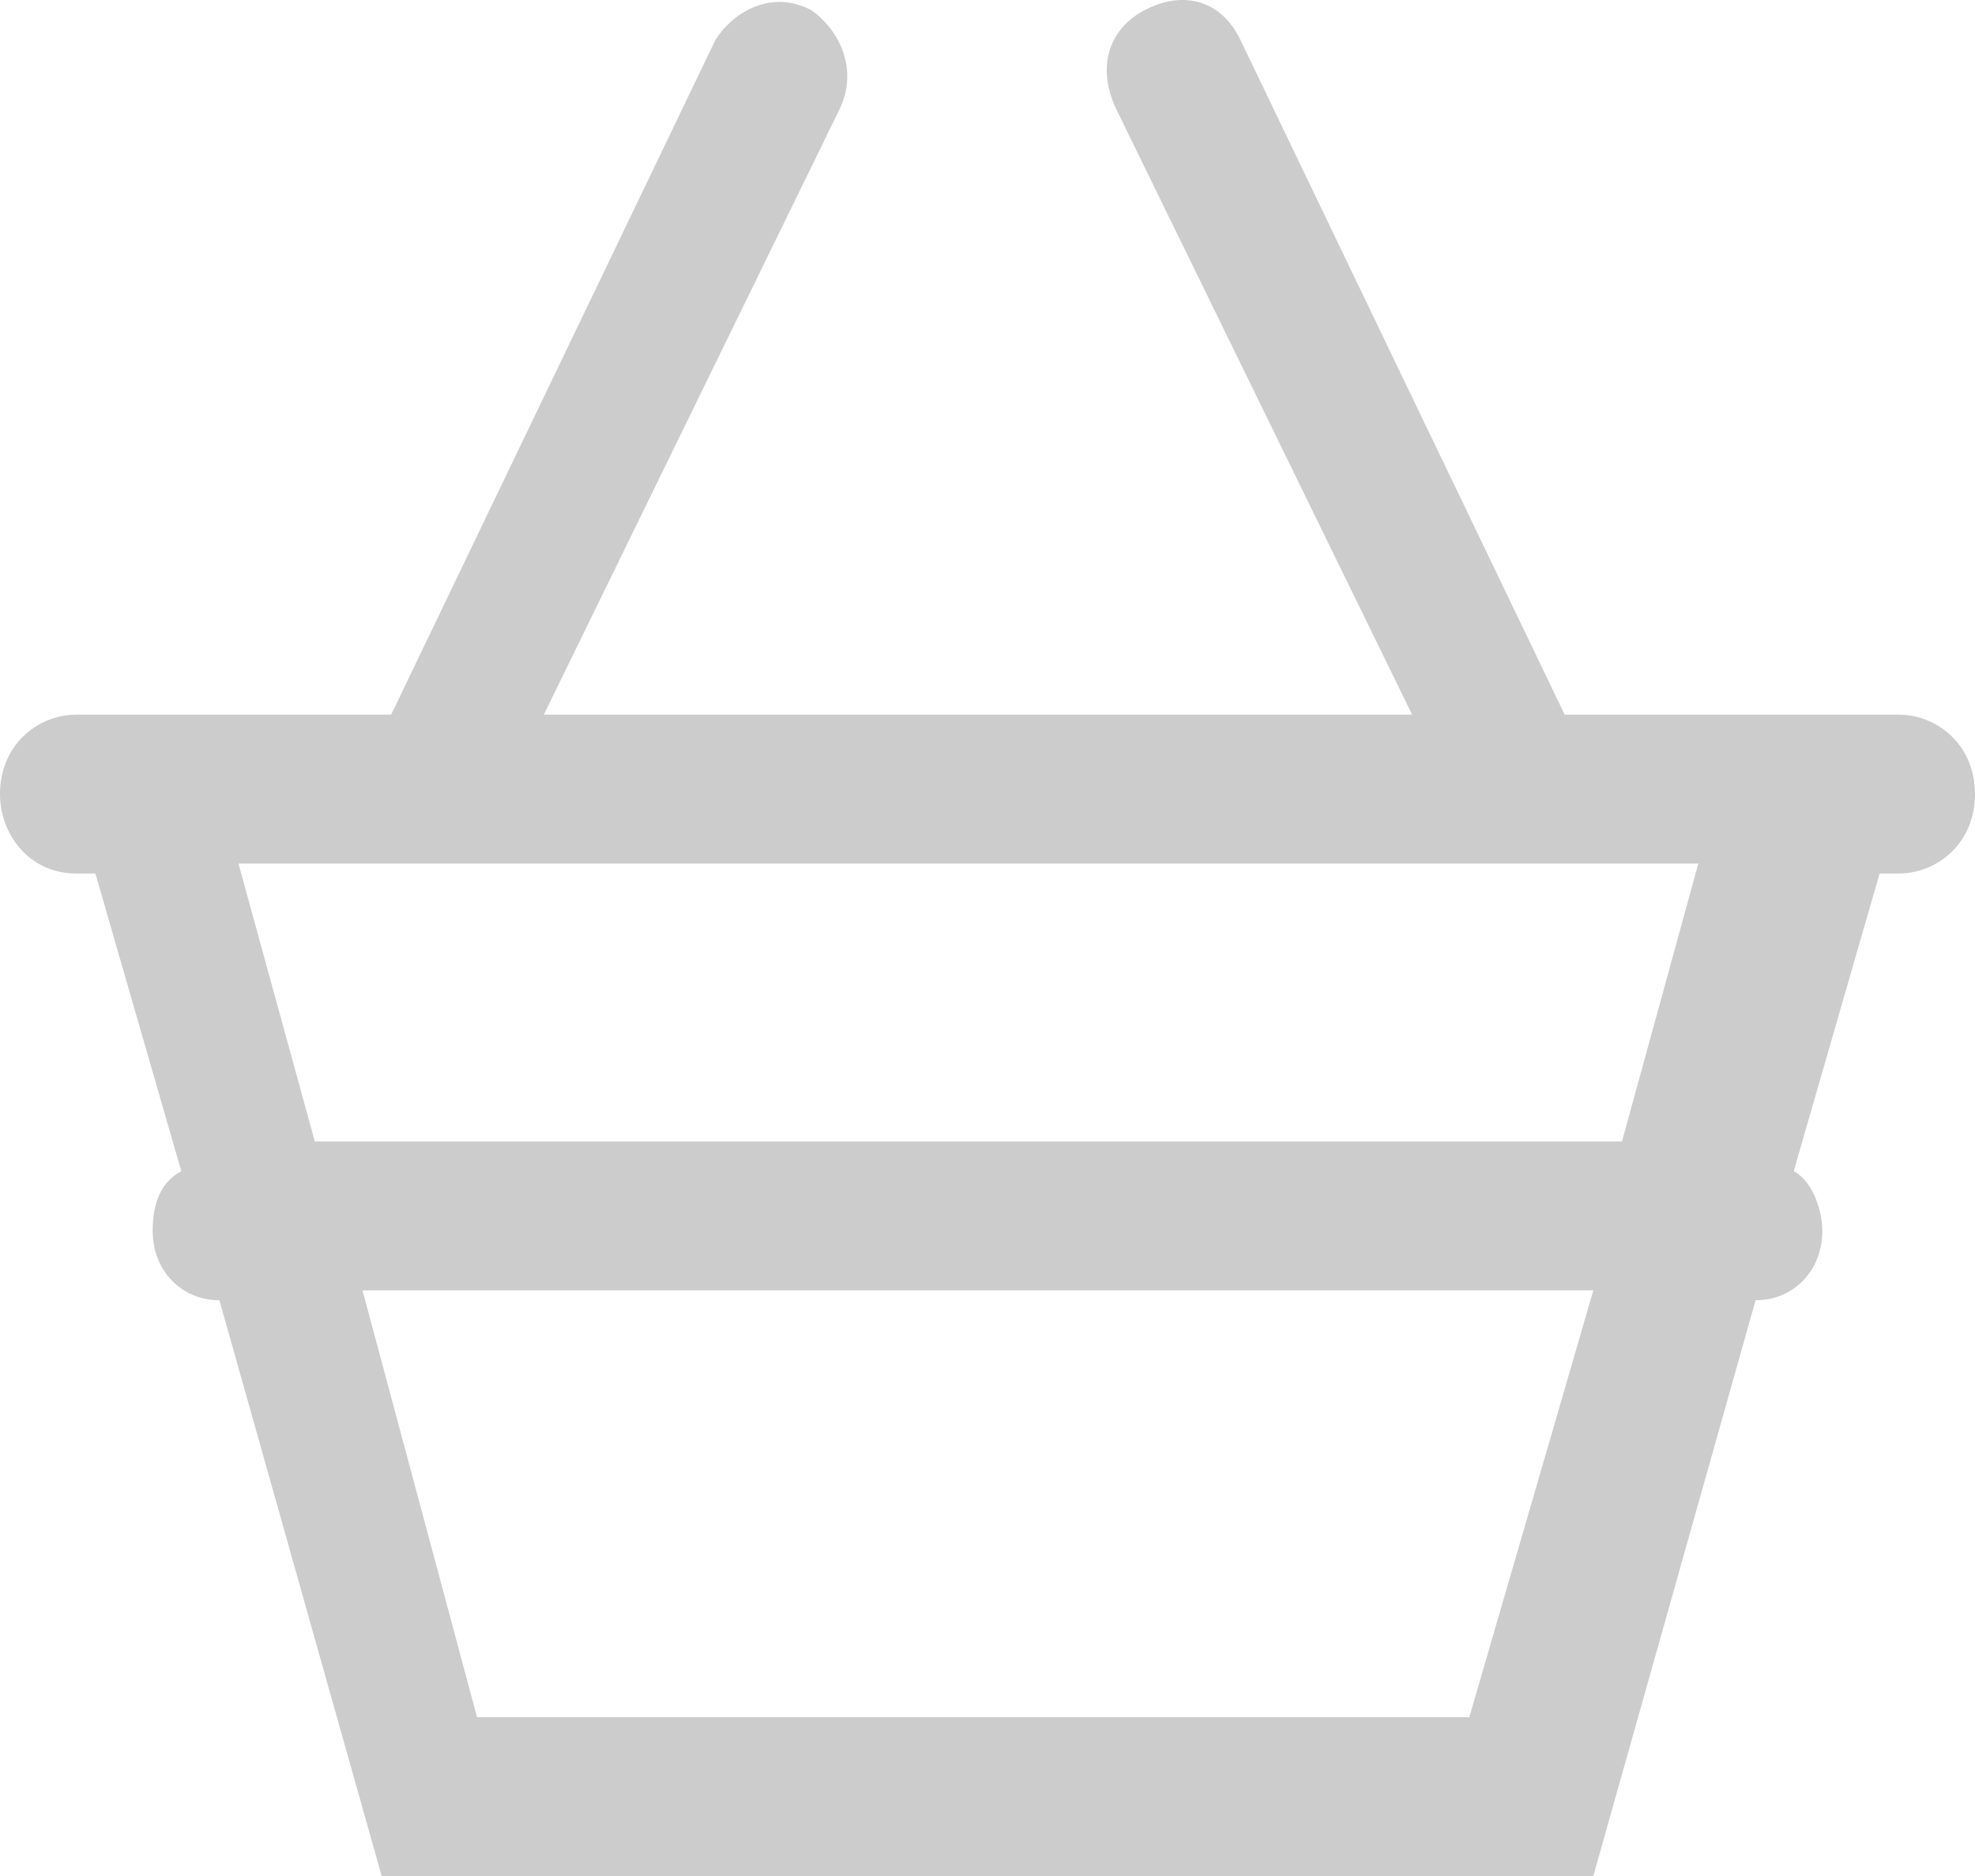
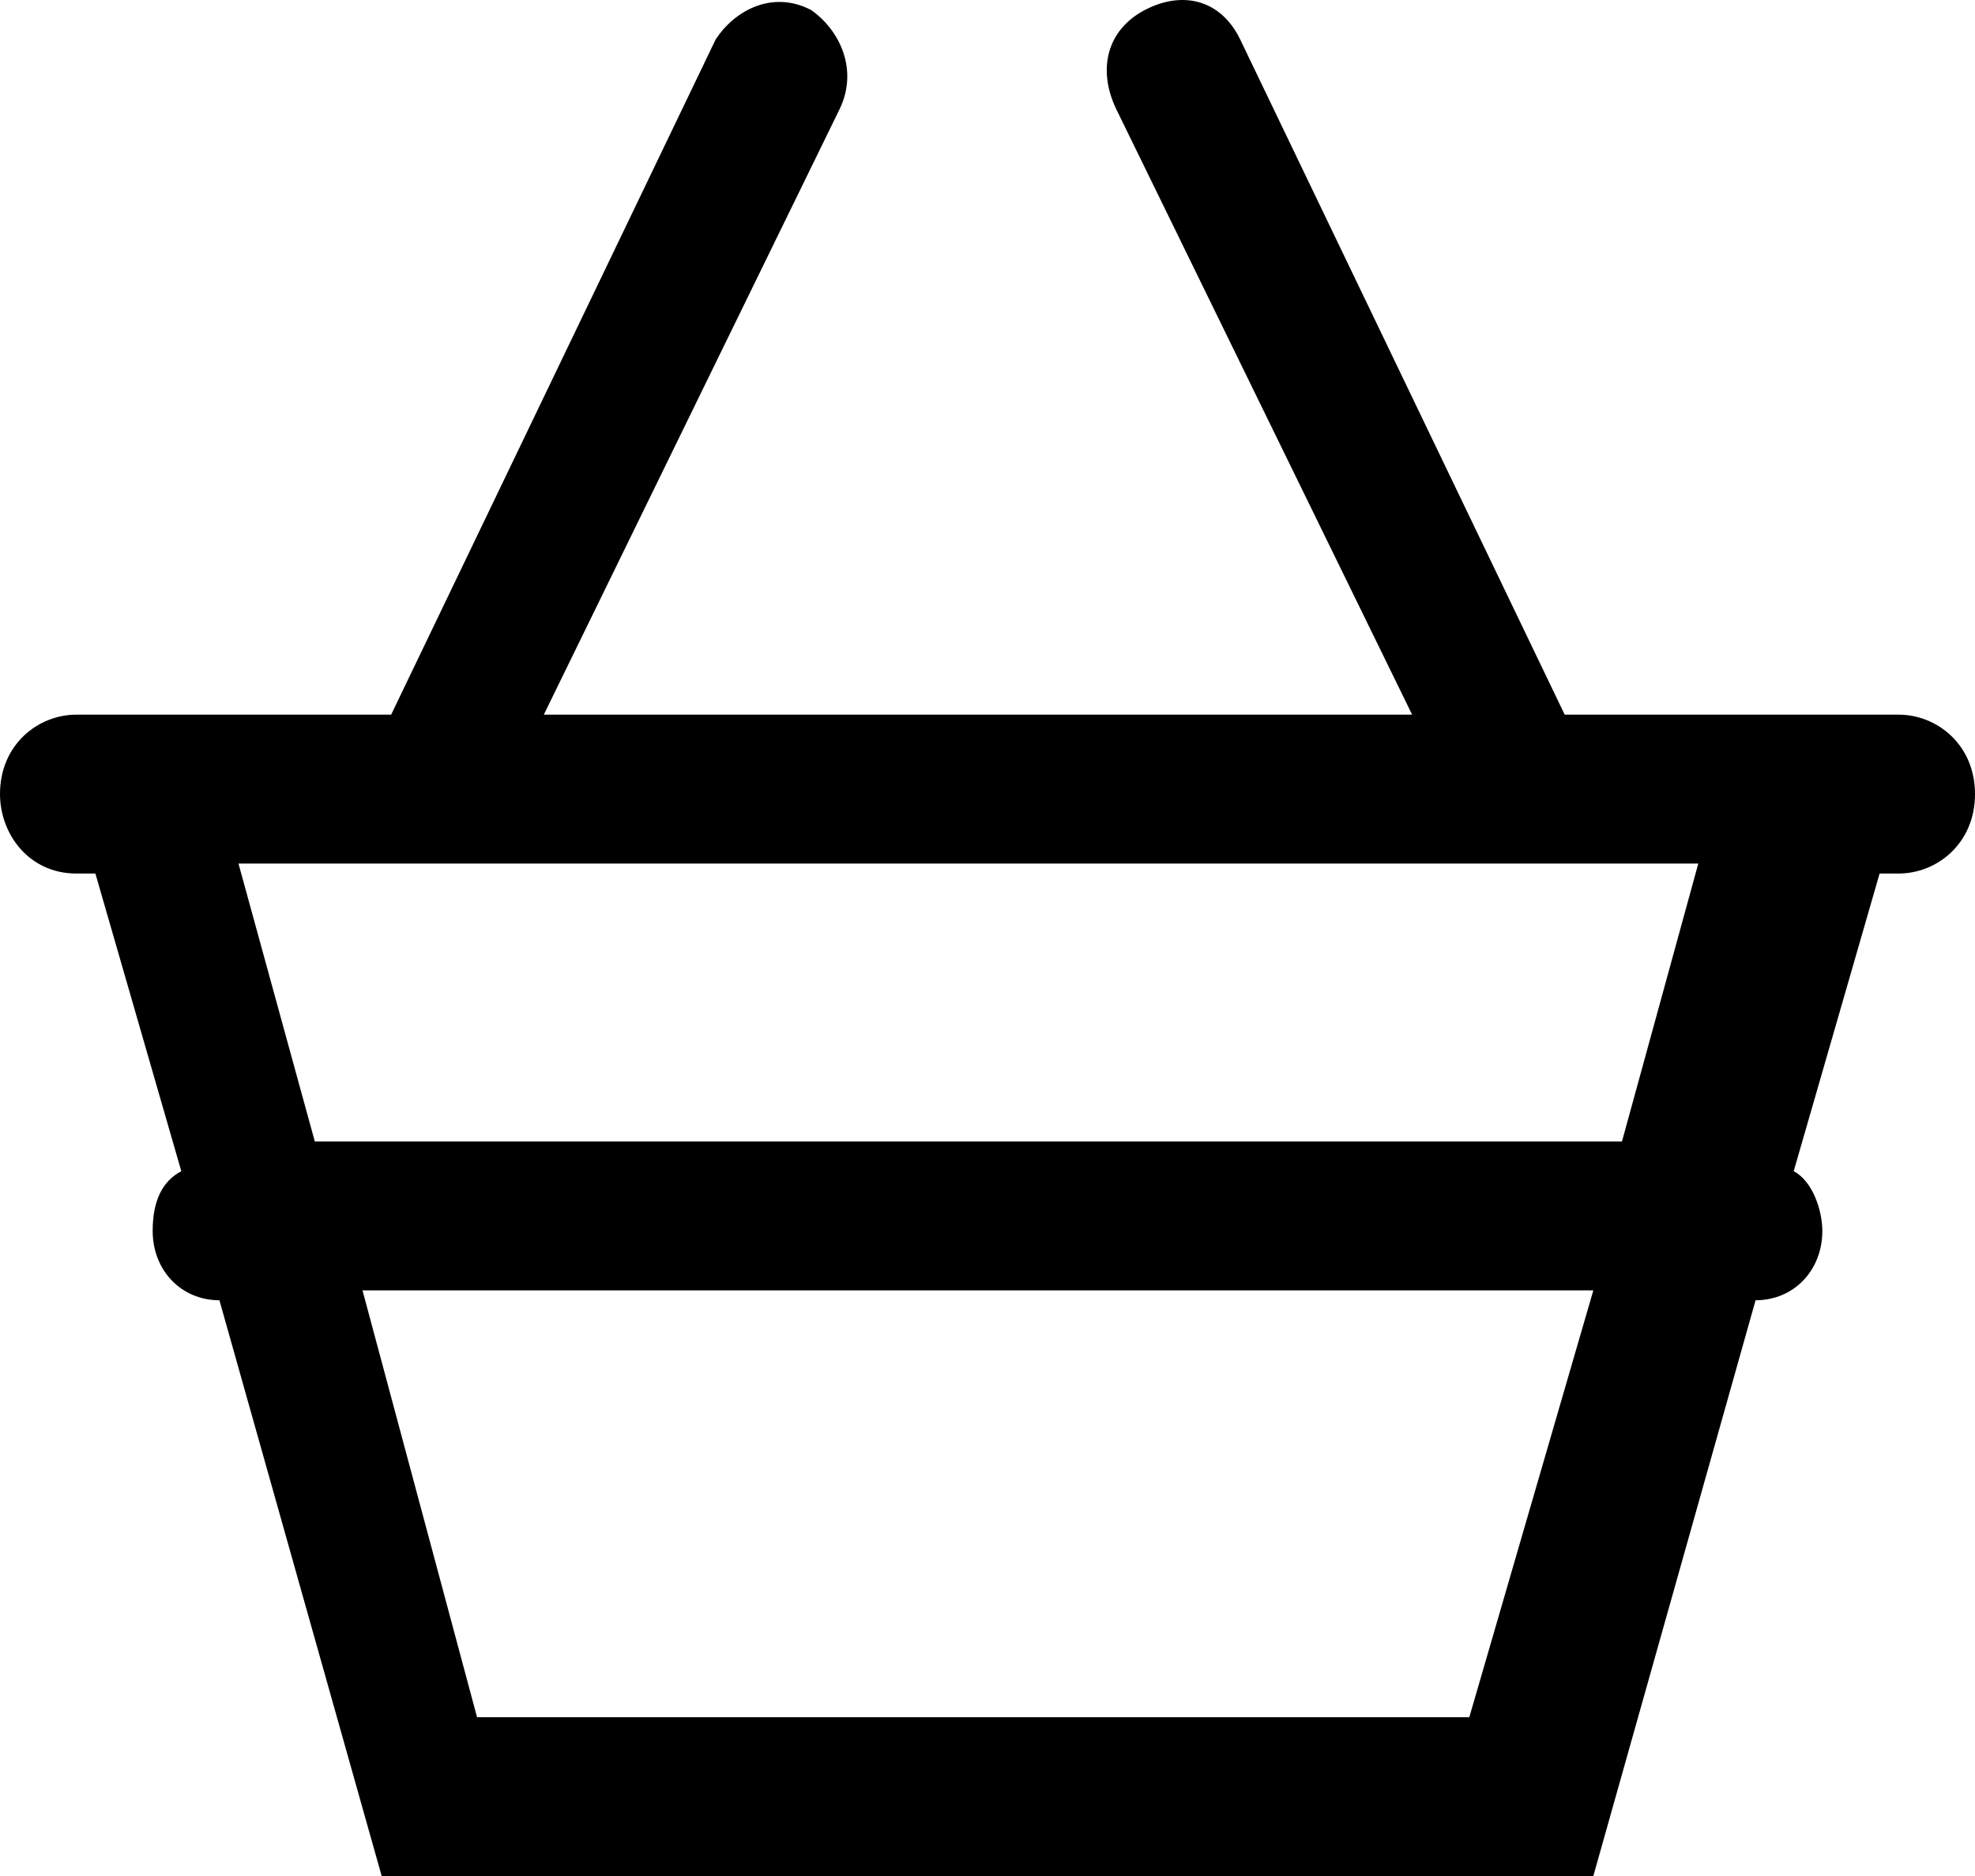
<svg xmlns="http://www.w3.org/2000/svg" width="20" height="19" viewBox="0 0 20 19" fill="none">
-   <path opacity="0.2" d="M19.227 7.238H15.845L12.56 0.402C12.367 -9.09136e-06 11.981 -0.101 11.594 0.101C11.208 0.302 11.111 0.704 11.304 1.106L14.3 7.238H5.507L8.502 1.106C8.696 0.704 8.502 0.302 8.213 0.101C7.826 -0.101 7.44 0.101 7.246 0.402L3.961 7.238H0.773C0.386 7.238 0 7.54 0 8.042C0 8.444 0.29 8.847 0.773 8.847H0.966L1.836 11.862C1.643 11.963 1.546 12.164 1.546 12.466C1.546 12.868 1.836 13.169 2.222 13.169L3.865 19H16.135L17.778 13.169C18.164 13.169 18.454 12.868 18.454 12.466C18.454 12.264 18.358 11.963 18.164 11.862L19.034 8.847H19.227C19.613 8.847 20 8.545 20 8.042C20 7.54 19.613 7.238 19.227 7.238ZM14.879 17.392H4.831L3.671 13.069H16.135L14.879 17.392ZM16.425 11.561H3.188L2.415 8.746H17.198L16.425 11.561Z" fill="black" />
+   <path d="M19.227 7.238H15.845L12.56 0.402C12.367 -9.09136e-06 11.981 -0.101 11.594 0.101C11.208 0.302 11.111 0.704 11.304 1.106L14.3 7.238H5.507L8.502 1.106C8.696 0.704 8.502 0.302 8.213 0.101C7.826 -0.101 7.44 0.101 7.246 0.402L3.961 7.238H0.773C0.386 7.238 0 7.54 0 8.042C0 8.444 0.29 8.847 0.773 8.847H0.966L1.836 11.862C1.643 11.963 1.546 12.164 1.546 12.466C1.546 12.868 1.836 13.169 2.222 13.169L3.865 19H16.135L17.778 13.169C18.164 13.169 18.454 12.868 18.454 12.466C18.454 12.264 18.358 11.963 18.164 11.862L19.034 8.847H19.227C19.613 8.847 20 8.545 20 8.042C20 7.54 19.613 7.238 19.227 7.238ZM14.879 17.392H4.831L3.671 13.069H16.135L14.879 17.392ZM16.425 11.561H3.188L2.415 8.746H17.198L16.425 11.561Z" fill="black" />
</svg>
